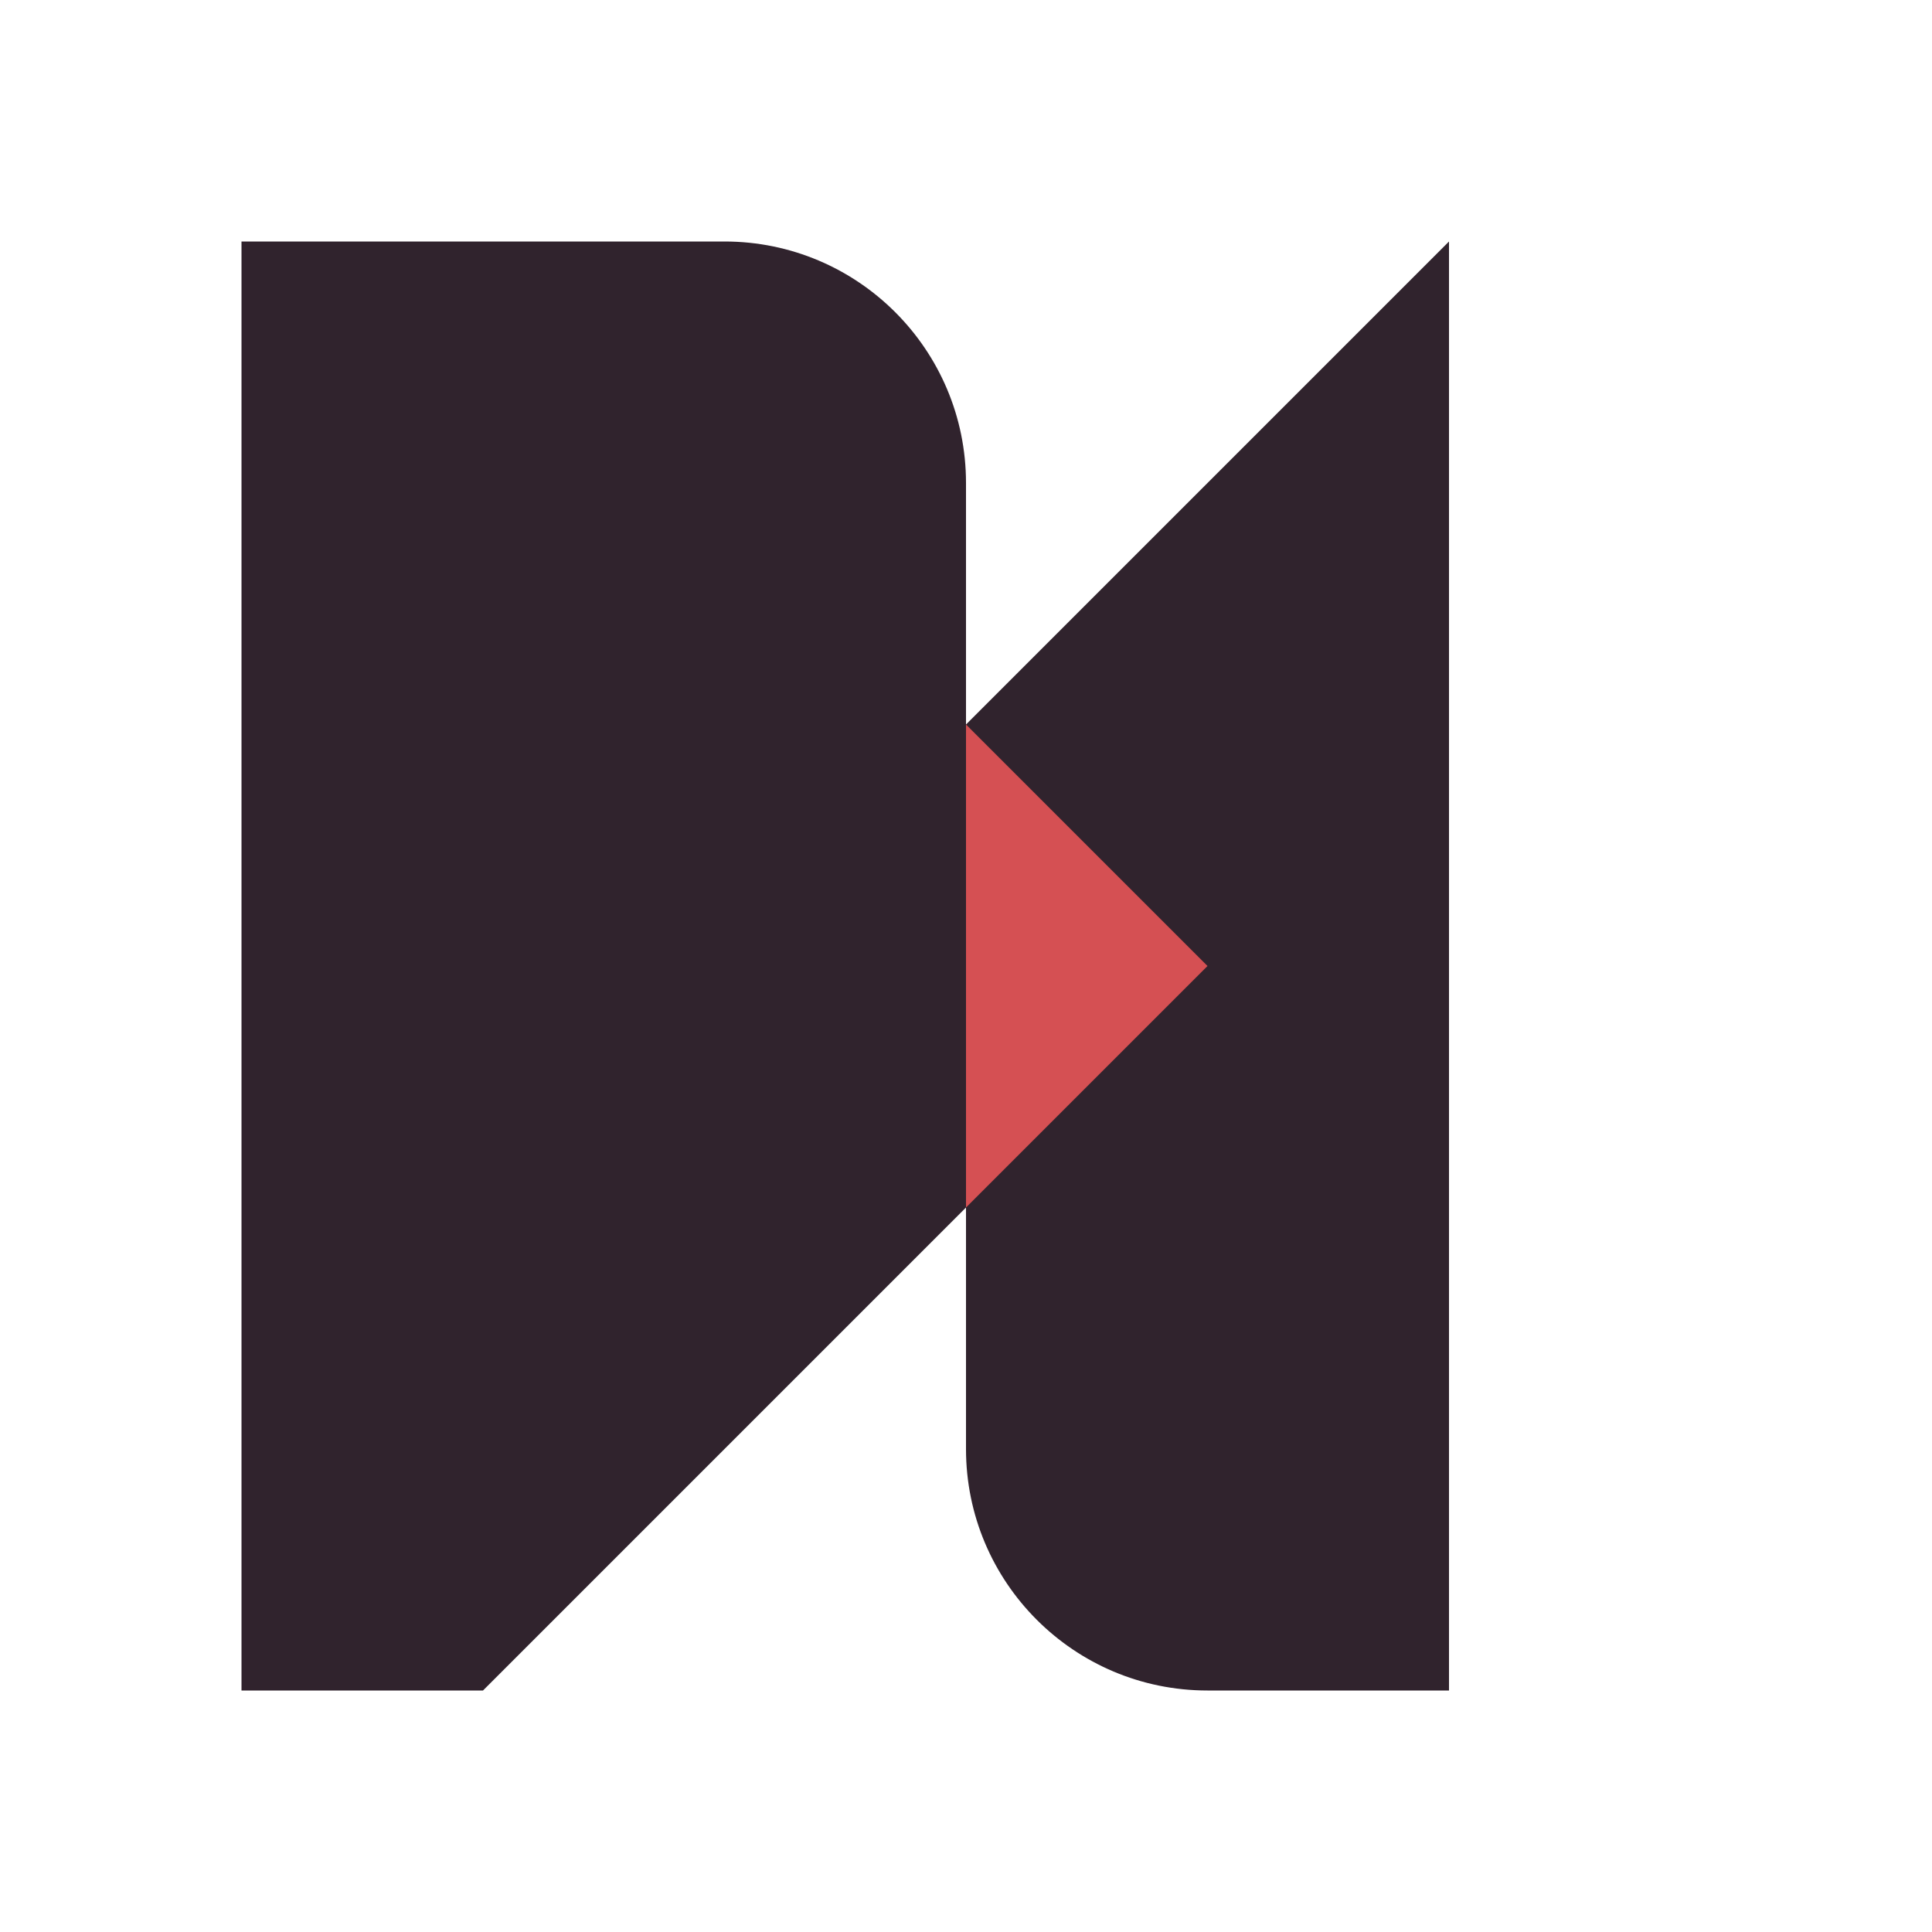
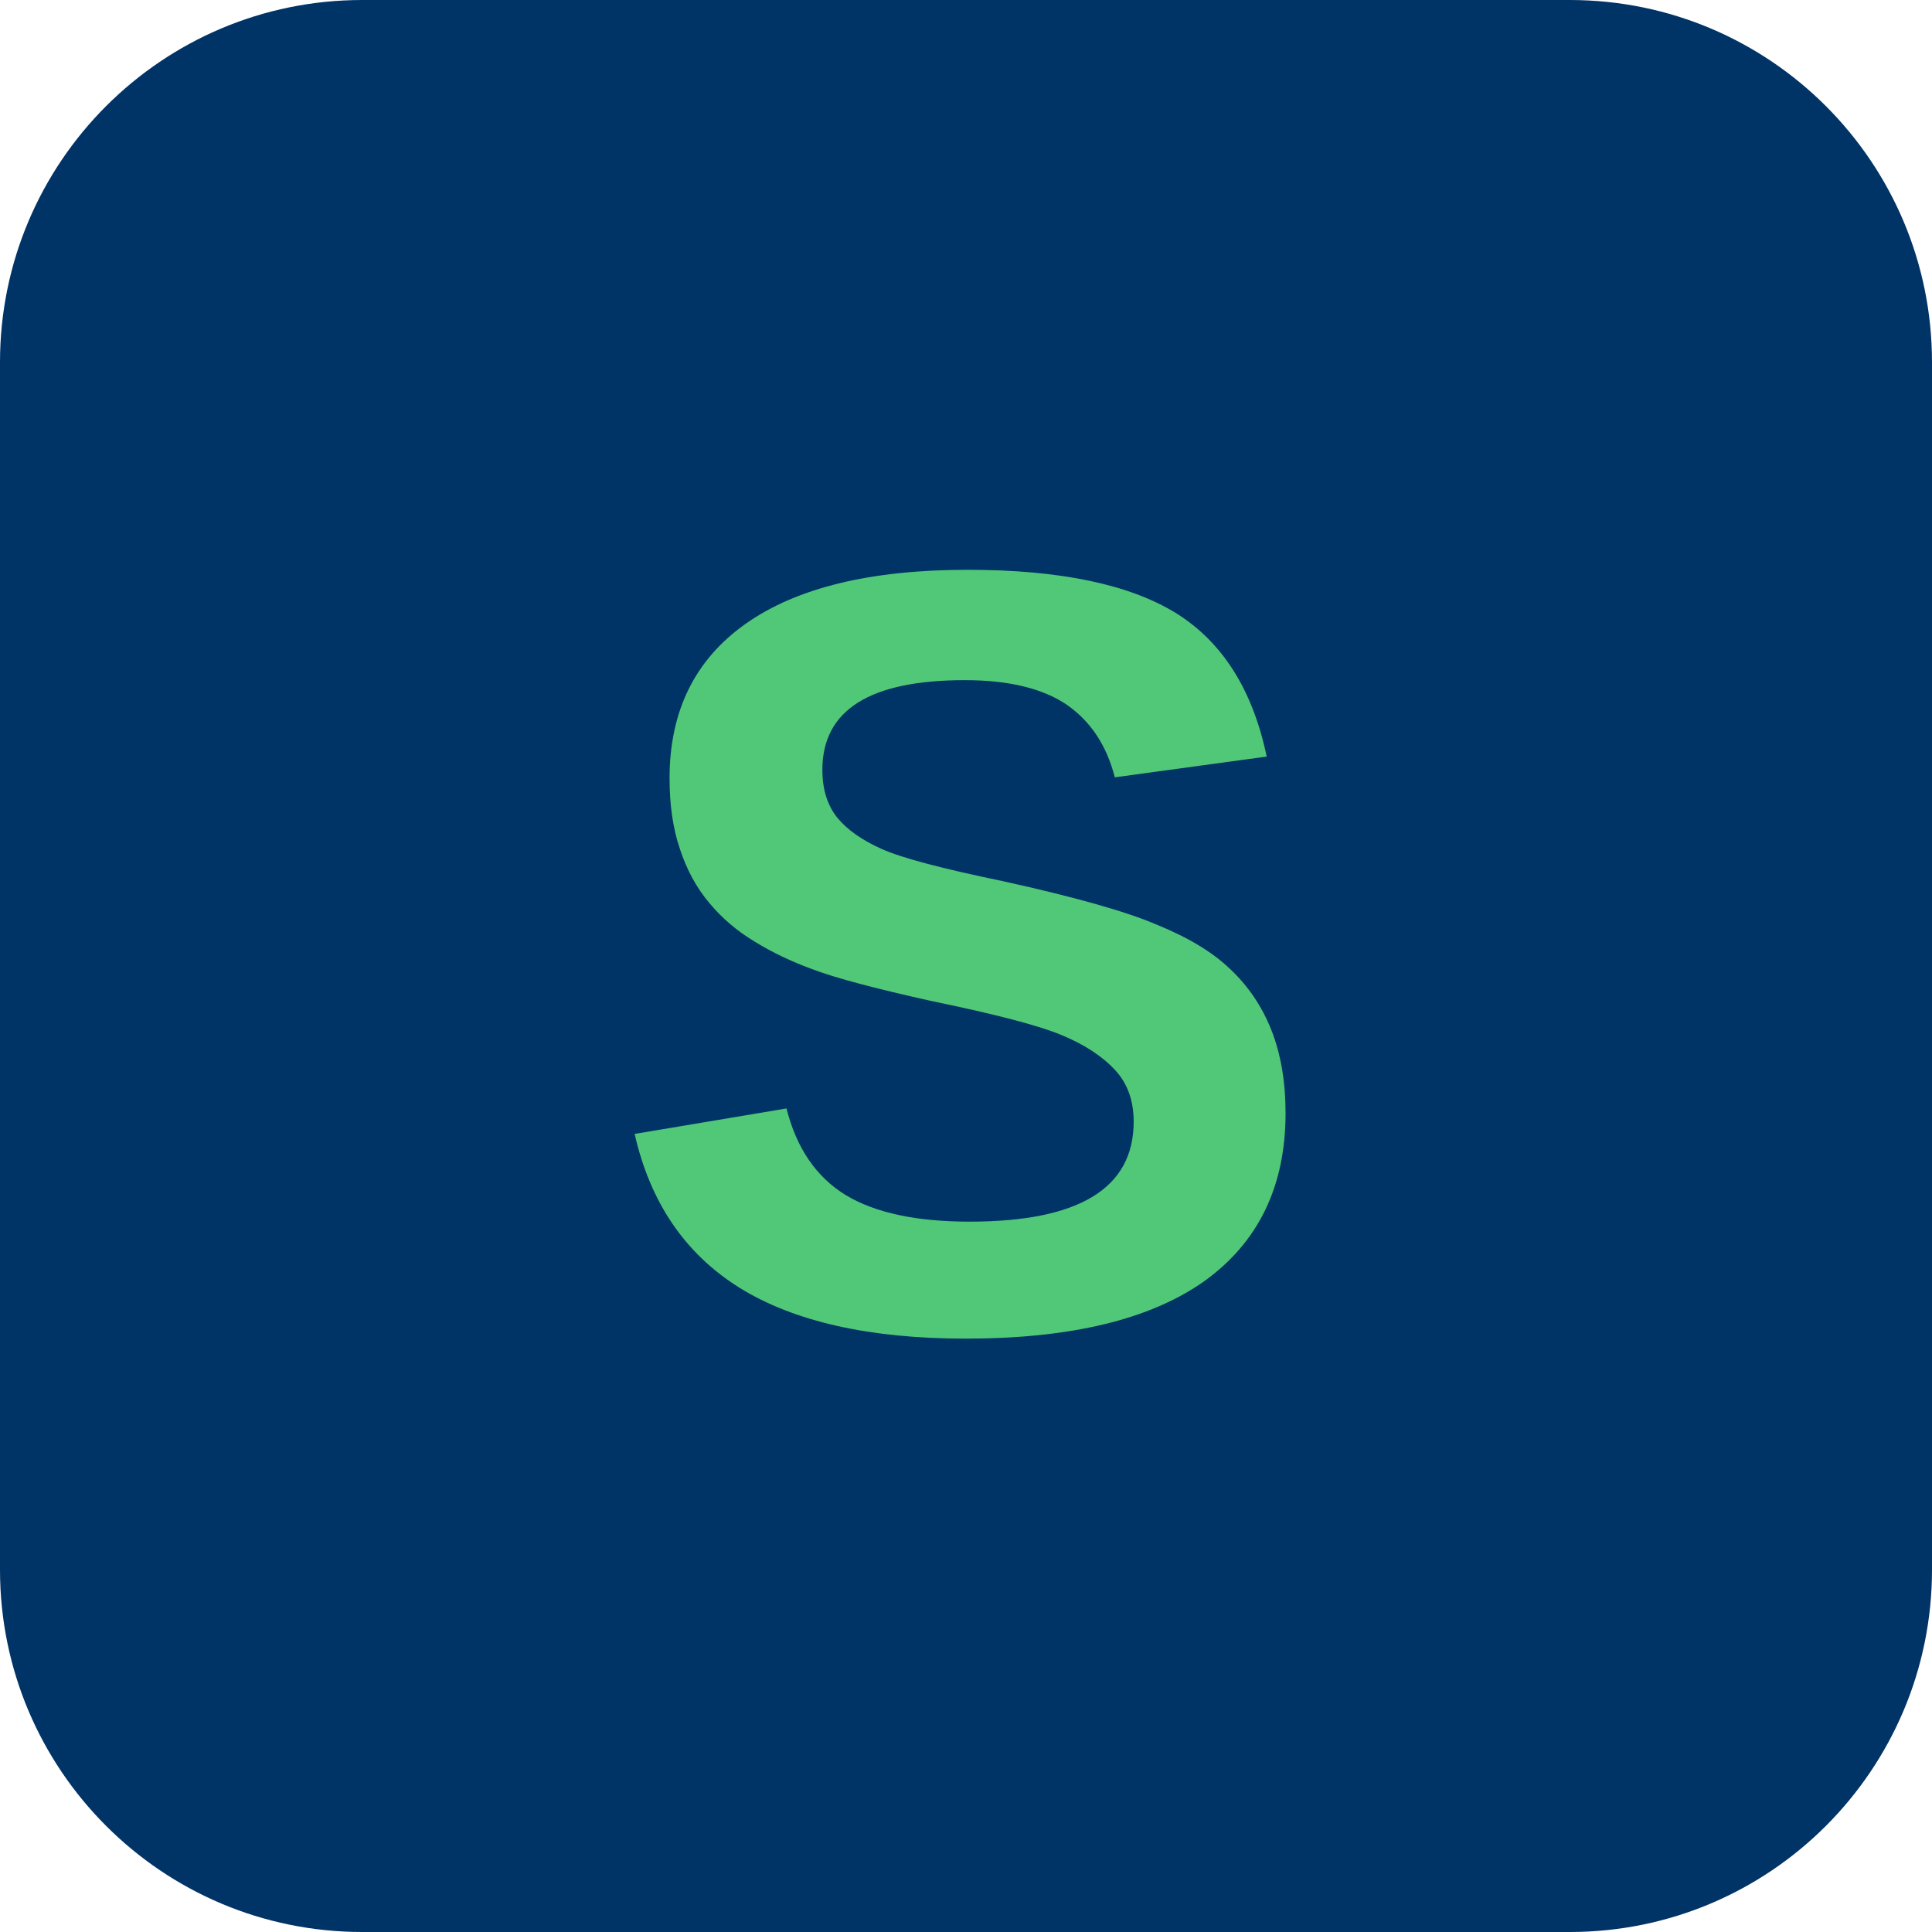
- <svg xmlns="http://www.w3.org/2000/svg" viewBox="0 0 64 64" width="32" height="32">
-   <g>
-     <path d="M8 56V8h16c4.418 0 8 3.582 8 8v8l16-16v48h-8c-4.418 0-8-3.582-8-8v-8l-16 16z" fill="#30232d" />
-     <polygon points="32,24 40,32 32,40" fill="#d55053" />
-   </g>
+ <svg xmlns="http://www.w3.org/2000/svg" viewBox="0 0 32 32" width="32" height="32">
+   <rect width="32" height="32" rx="6" fill="#003366" />
+   <text x="16" y="22" font-family="Arial, sans-serif" font-size="18" font-weight="bold" text-anchor="middle" fill="#50C878">S</text>
</svg>
